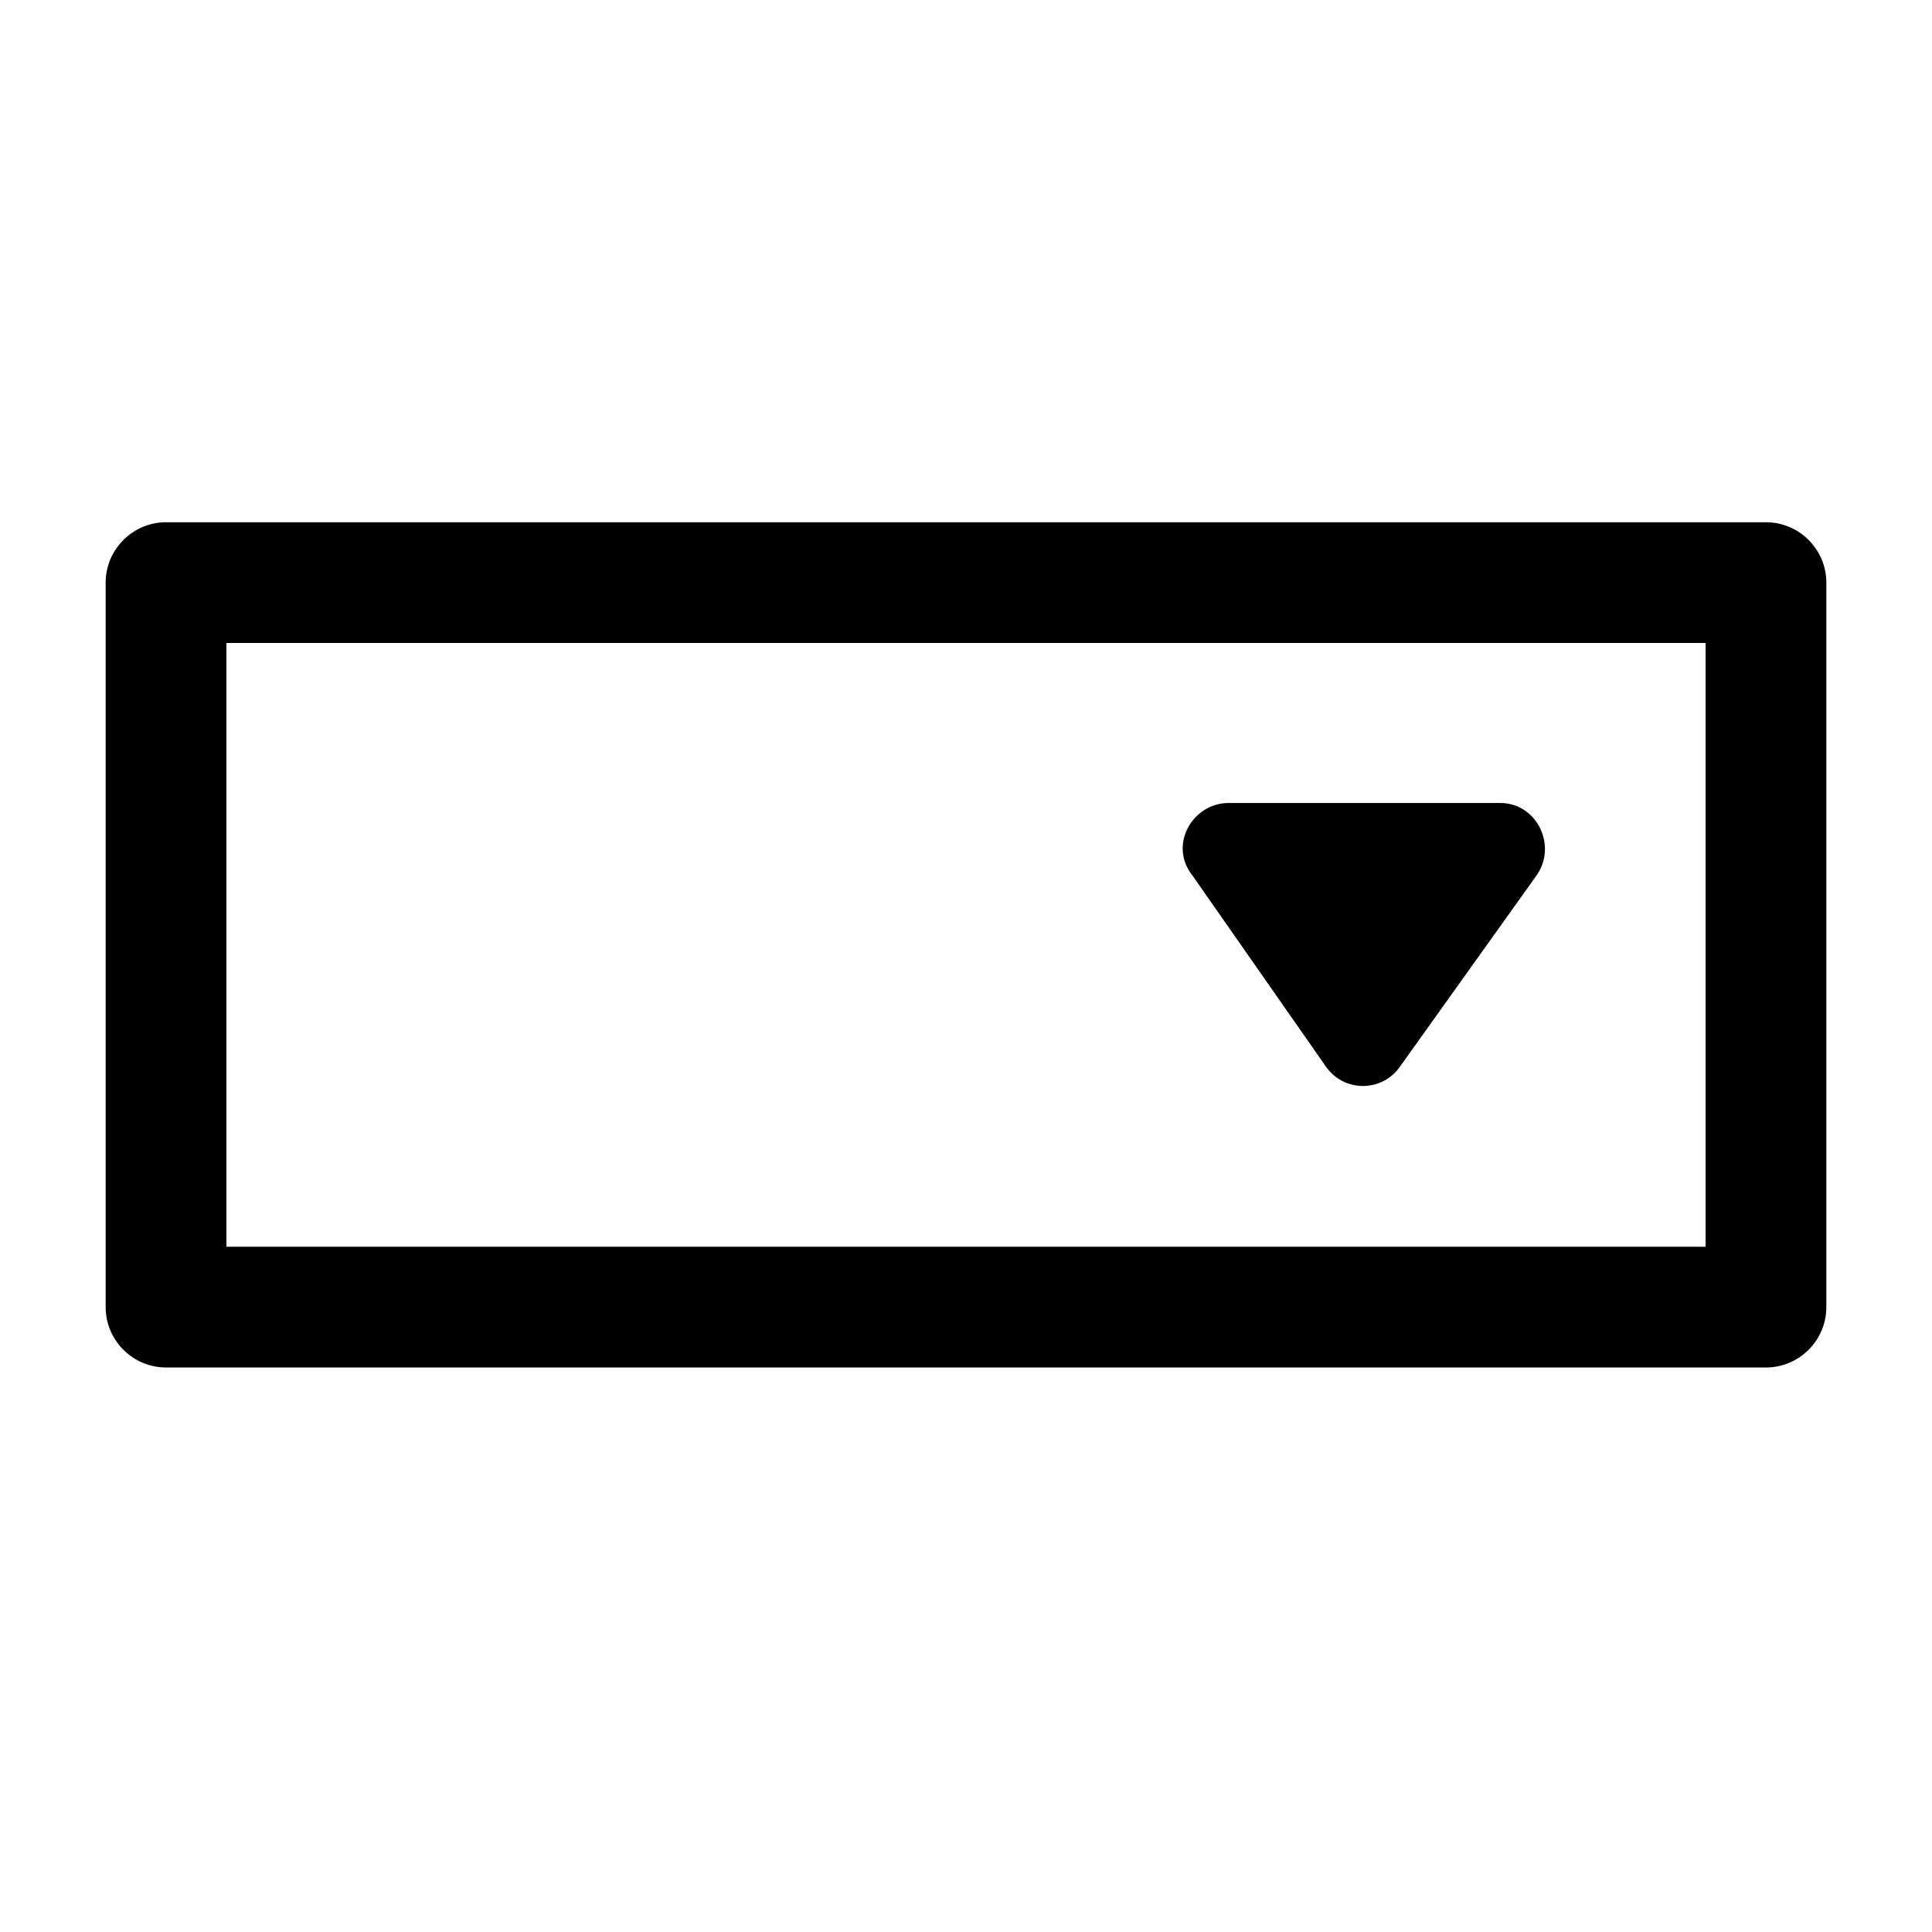
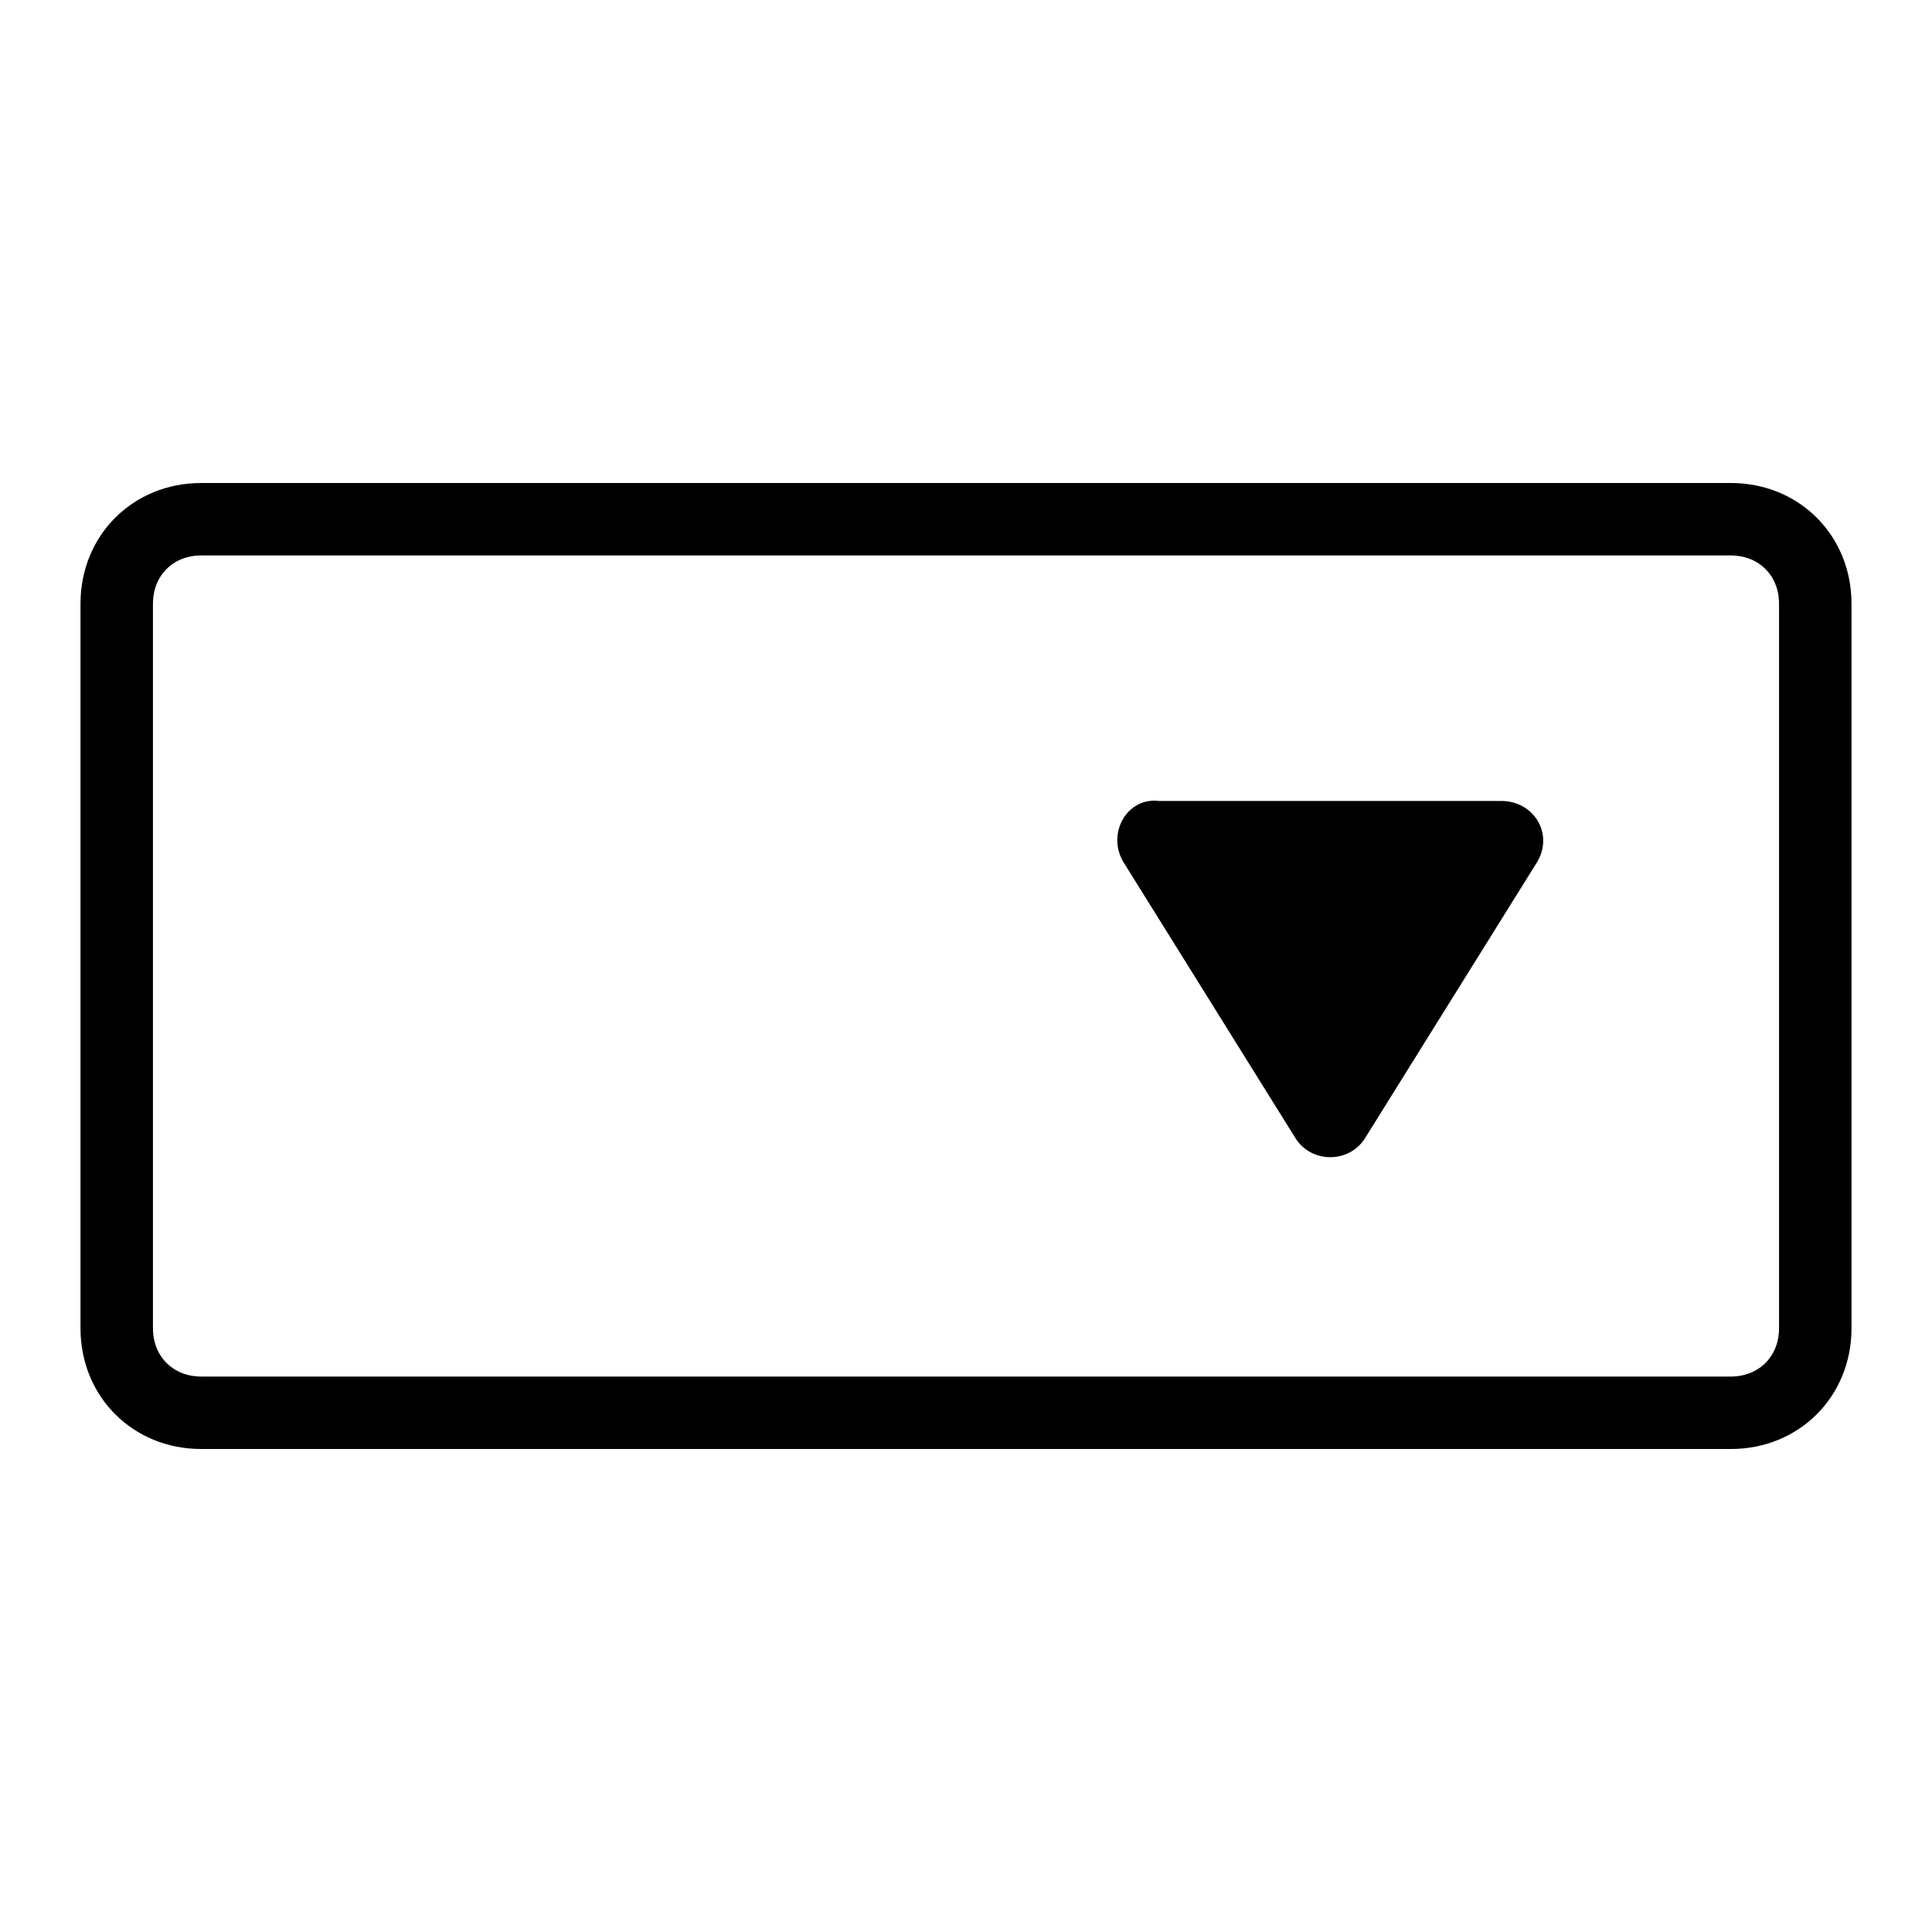
- <svg xmlns="http://www.w3.org/2000/svg" version="1.1" id="图层_1" x="0px" y="0px" viewBox="0 0 64 64" style="enable-background:new 0 0 64 64;" xml:space="preserve">
+ <svg xmlns="http://www.w3.org/2000/svg" version="1.1" id="图层_1" x="0px" y="0px" viewBox="0 0 48 48" style="enable-background:new 0 0 48 48;" xml:space="preserve">
  <style type="text/css">
- 	.st0{fill:currentcolor;}
-   </style>
-   <g>
-     <path class="st0" d="M58.5,17.3h-53c-1.1,0-2,0.9-2,2v24c0,1.1,0.9,2,2,2h53c1.1,0,2-0.9,2-2v-24C60.5,18.2,59.6,17.3,58.5,17.3z    M56.5,41.3h-49v-20h49V41.3z" />
-     <path class="st0" d="M43.9,35.3c0.6,0.9,1.9,0.9,2.5,0l4.5-6.3c0.7-1,0-2.4-1.2-2.4h-9c-1.2,0-2,1.4-1.2,2.4L43.9,35.3z" />
-   </g>
+ 	.st0{fill-rule:evenodd;clip-rule:evenodd;fill:currentColor;}
+ </style>
+   <path id="矢量_158" class="st0" d="M43,12c1.7,0,3,1.3,3,3v18c0,1.7-1.3,3-3,3H5c-1.7,0-3-1.3-3-3V15c0-1.7,1.3-3,3-3H43z   M43,13.8c0.7,0,1.2,0.5,1.2,1.2v18c0,0.7-0.5,1.2-1.2,1.2H5c-0.7,0-1.2-0.5-1.2-1.2V15c0-0.7,0.5-1.2,1.2-1.2H43z M27.9,21.4  l4.3,6.9c0.4,0.6,1.3,0.6,1.7,0l4.3-6.9c0.4-0.7-0.1-1.5-0.9-1.5h-8.5C28,19.8,27.5,20.7,27.9,21.4z" />
</svg>
